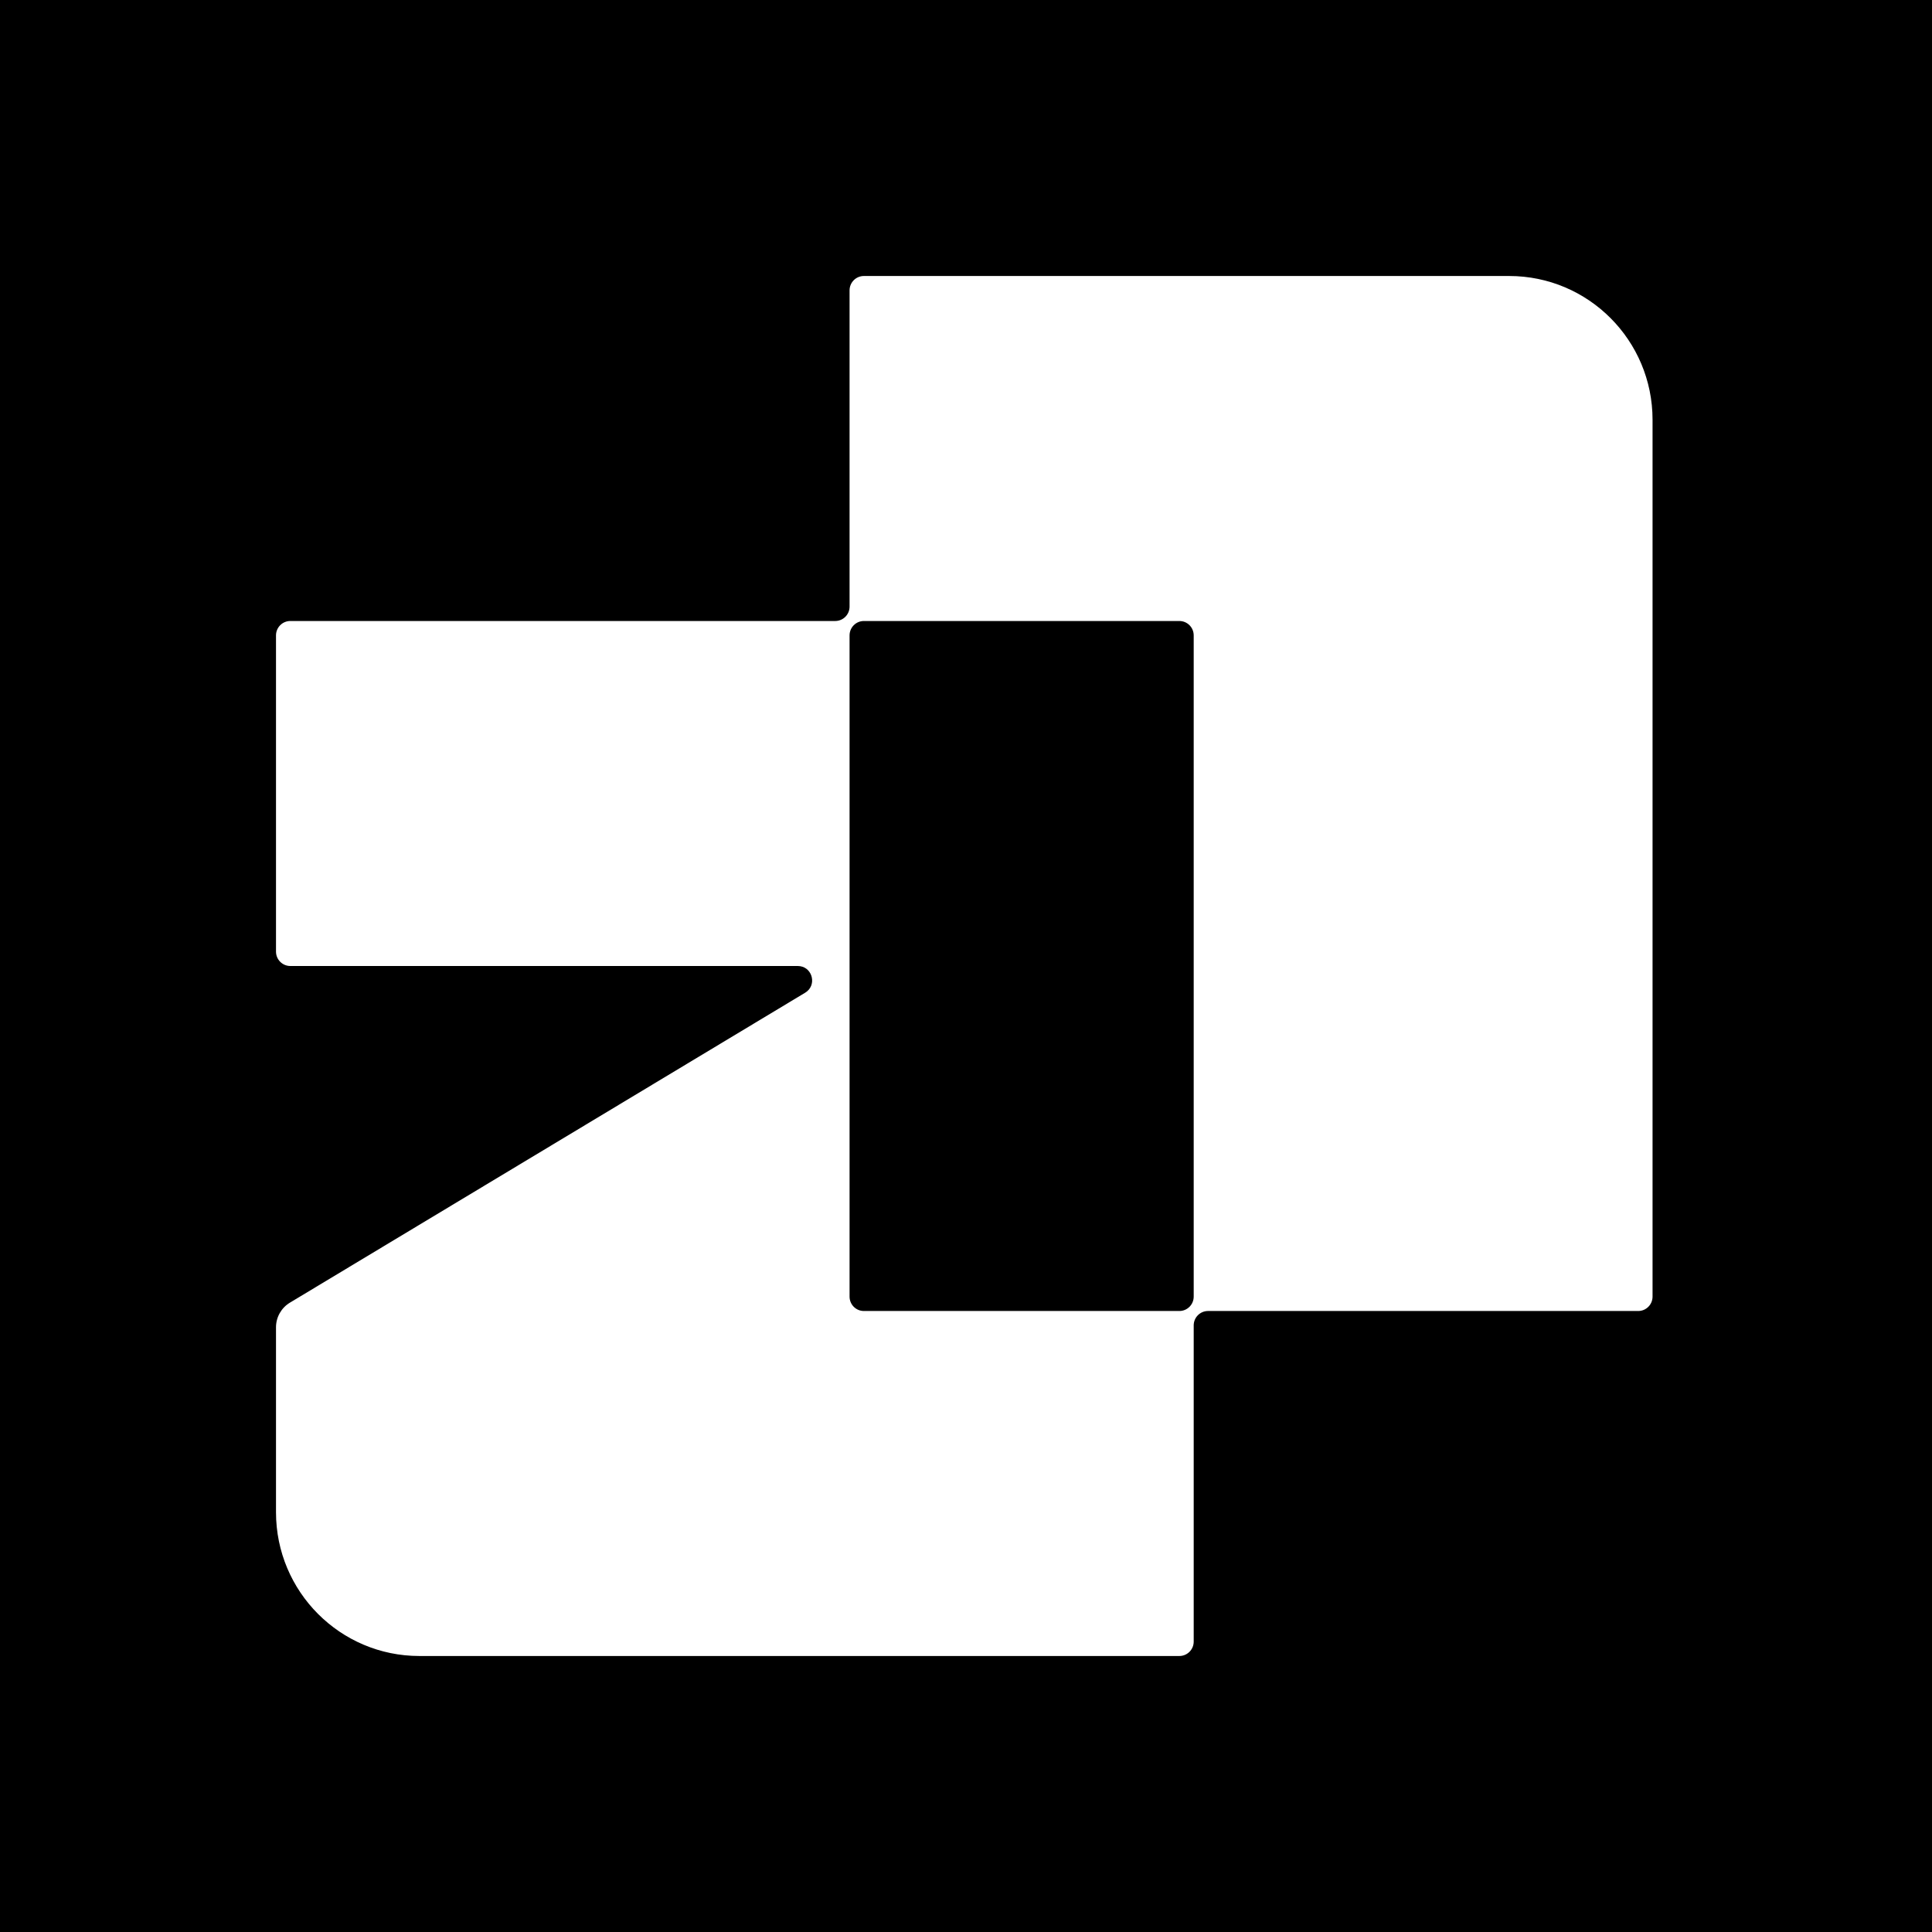
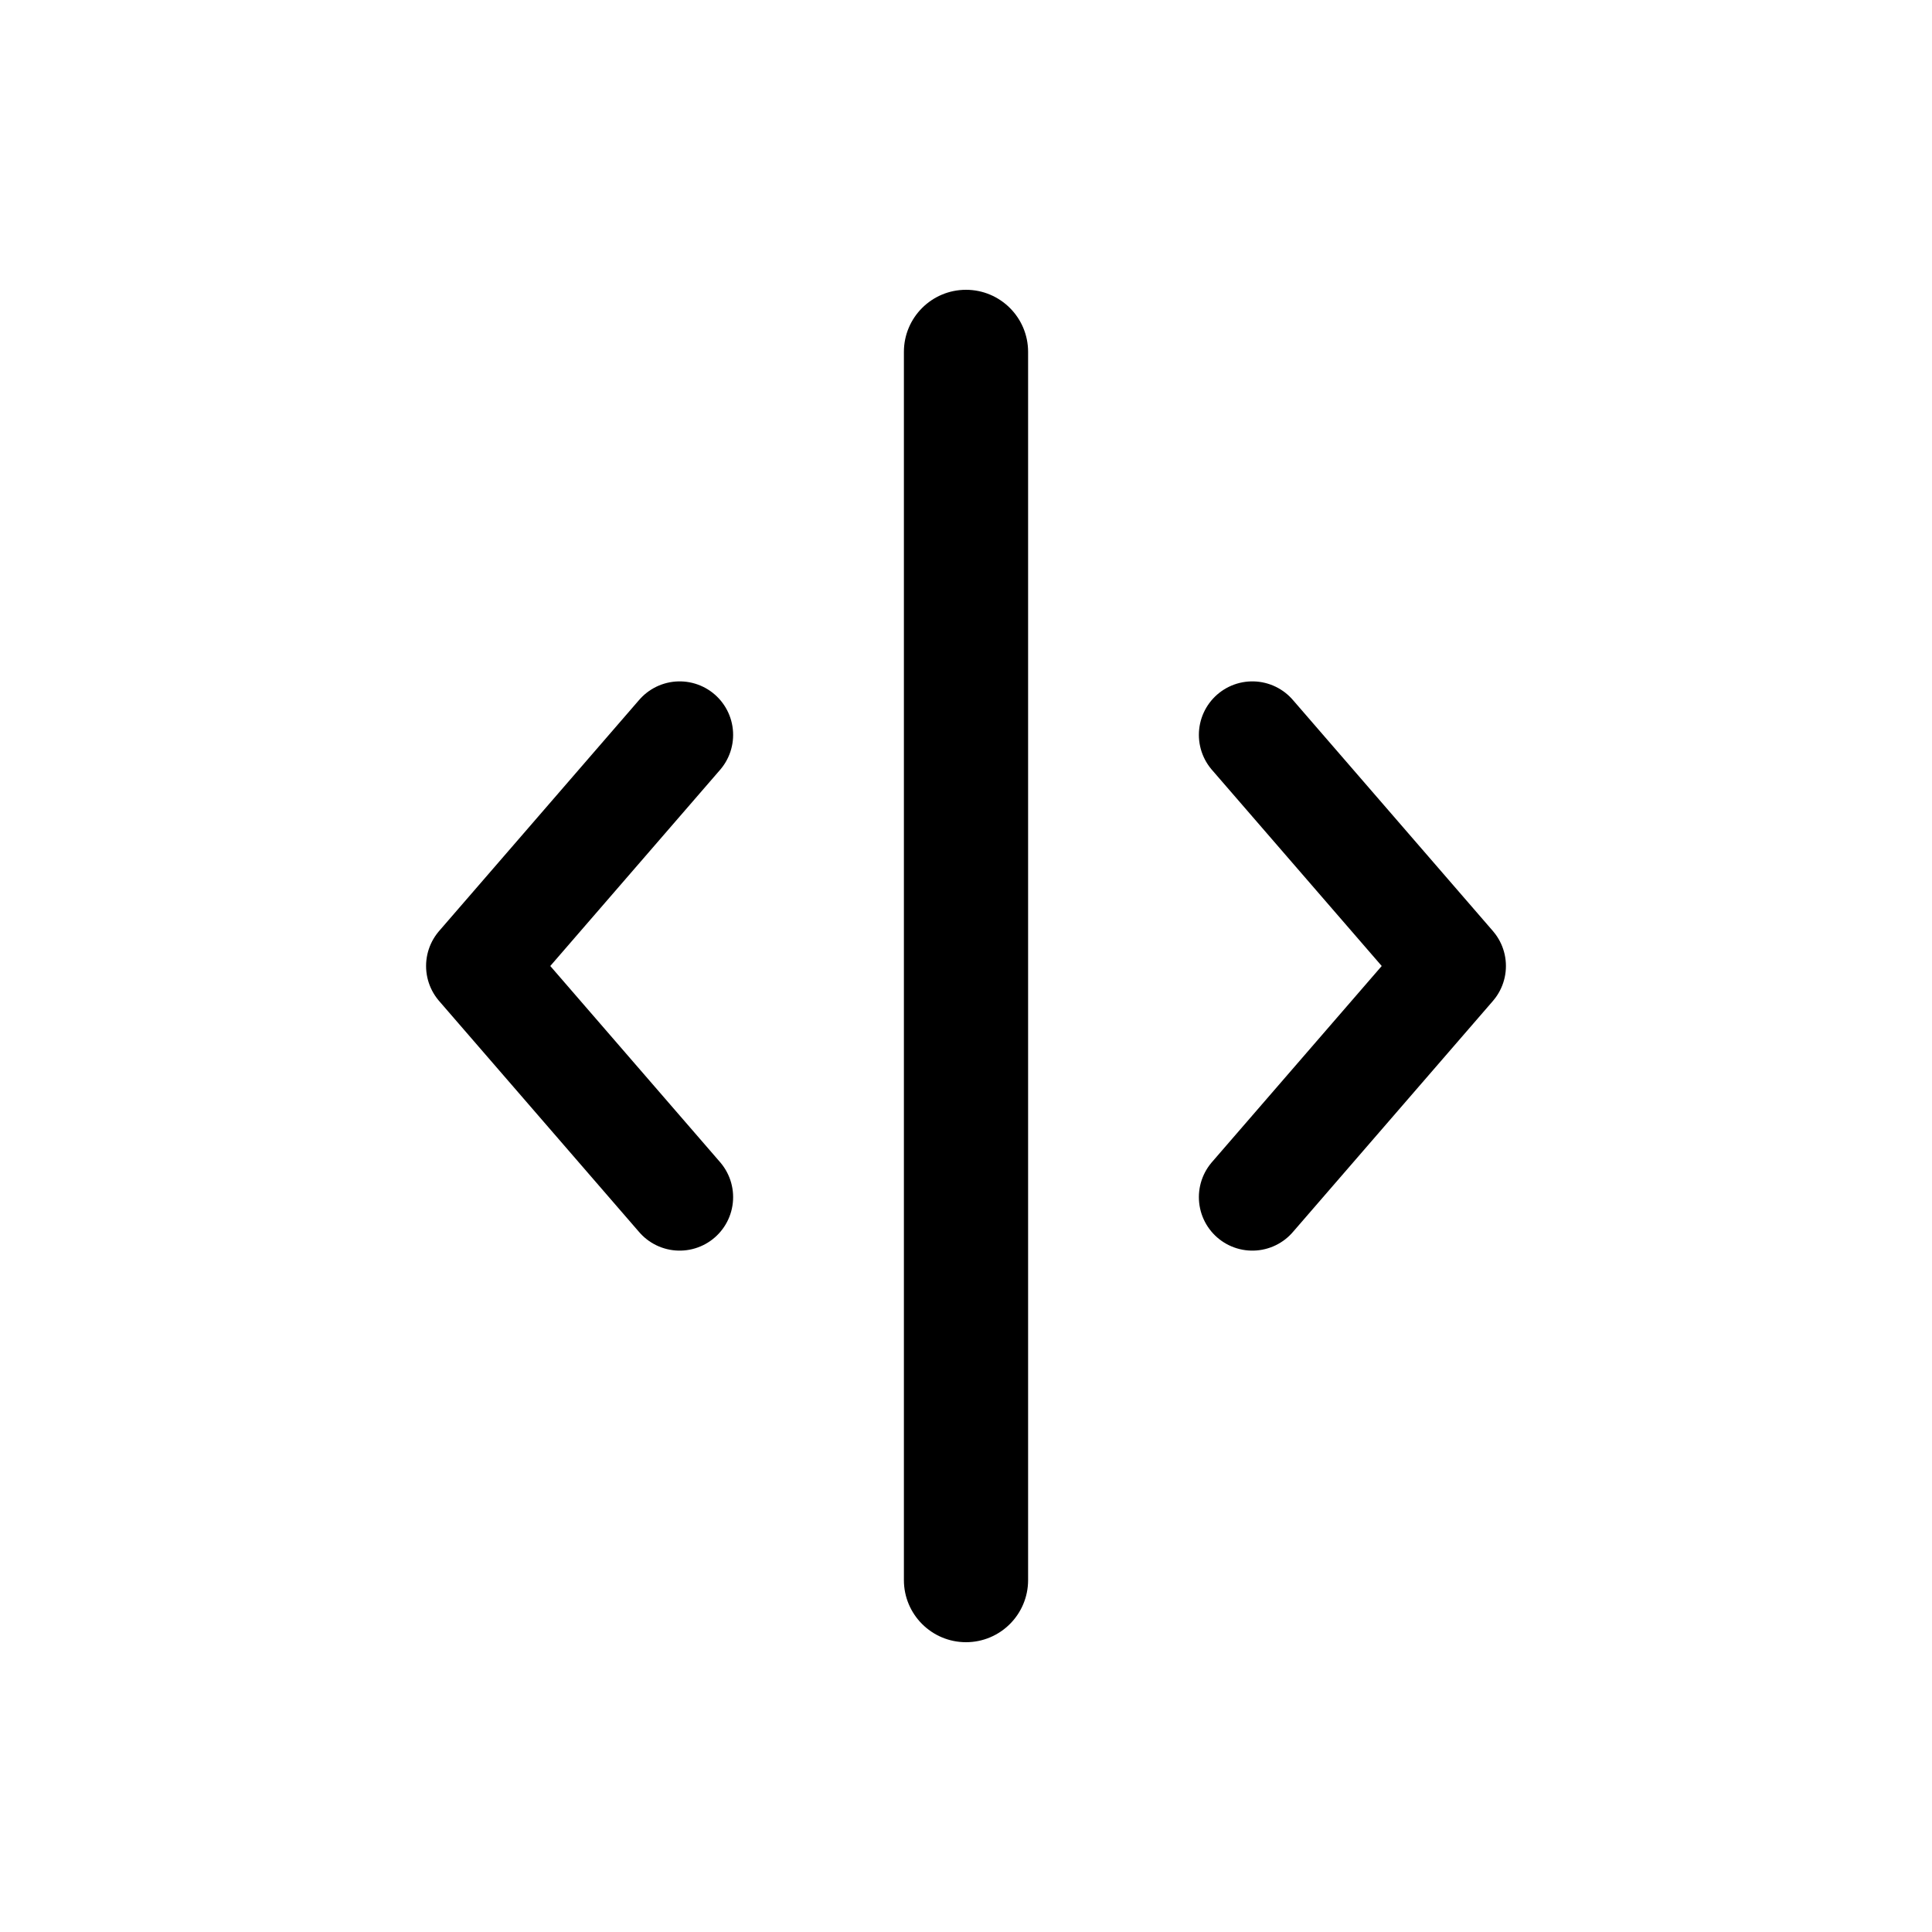
- <svg xmlns="http://www.w3.org/2000/svg" width="22" height="22" viewBox="0 0 560 560" fill="none">
-   <path d="M560 560H0V0H560V560ZM250.406 80C248.111 80 246.25 81.866 246.25 84.167V175.833C246.25 178.134 244.389 180 242.094 180H84.156C81.861 180 80 181.866 80 184.167V275.833C80 278.134 81.861 280 84.156 280H231.249L231.995 280.065C235.63 280.68 236.766 285.707 233.375 287.747L84.043 377.575C81.539 379.081 80 381.793 80 384.72V438.333C80 461.345 98.608 480 121.562 480H341.844C344.139 480 346 478.134 346 475.833V384.167C346 381.866 347.861 380 350.156 380H474.844C477.139 380 479 378.134 479 375.833V121.667C479 98.655 460.392 80 437.438 80H250.406ZM341.844 180C344.139 180 346 181.866 346 184.167V375.833C346 378.134 344.139 380 341.844 380H250.406C248.111 380 246.25 378.134 246.25 375.833V184.167C246.25 181.866 248.111 180 250.406 180H341.844Z" fill="black" />
+ <svg xmlns="http://www.w3.org/2000/svg" width="560" height="560" viewBox="0 0 560 560" fill="none">
+   <g stroke="black" stroke-width="31" stroke-linecap="round" stroke-linejoin="round">
+     <path d="M197 213L139 280L197 347" />
+     <path d="M363 213L421 280L363 347" />
+   </g>
+   <rect x="262" y="84" width="36" height="392" rx="18" fill="black" />
</svg>
